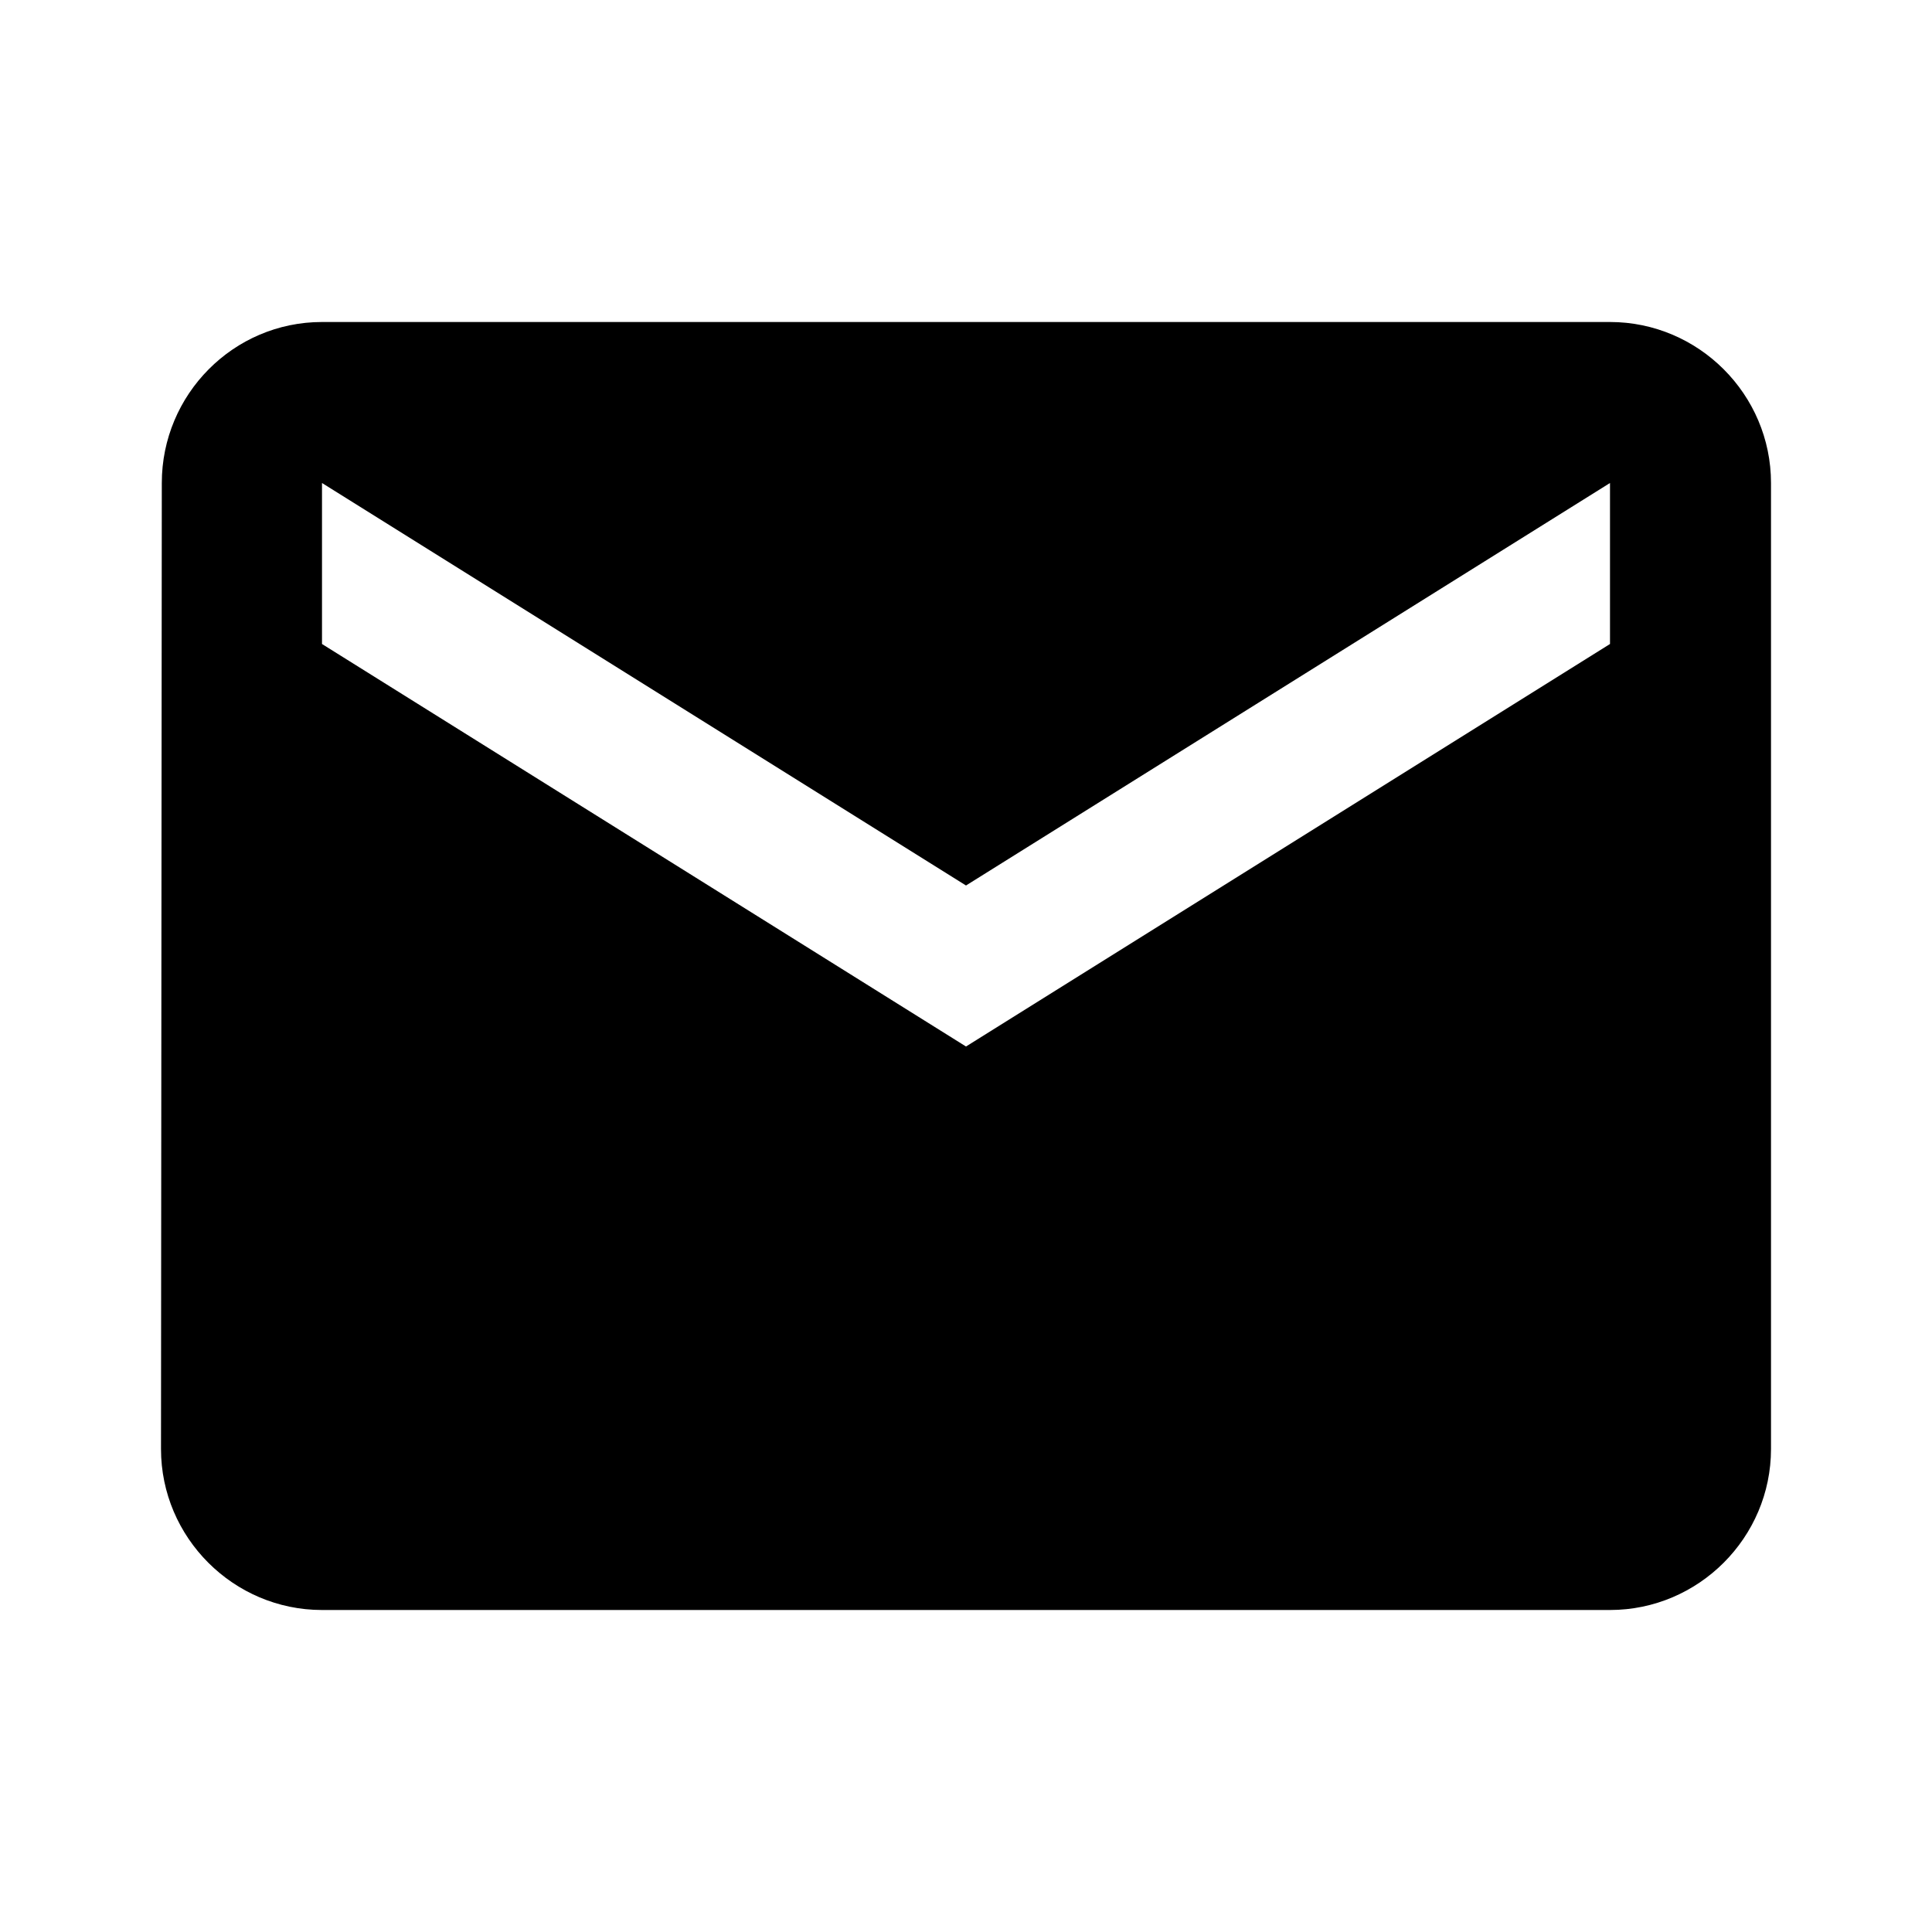
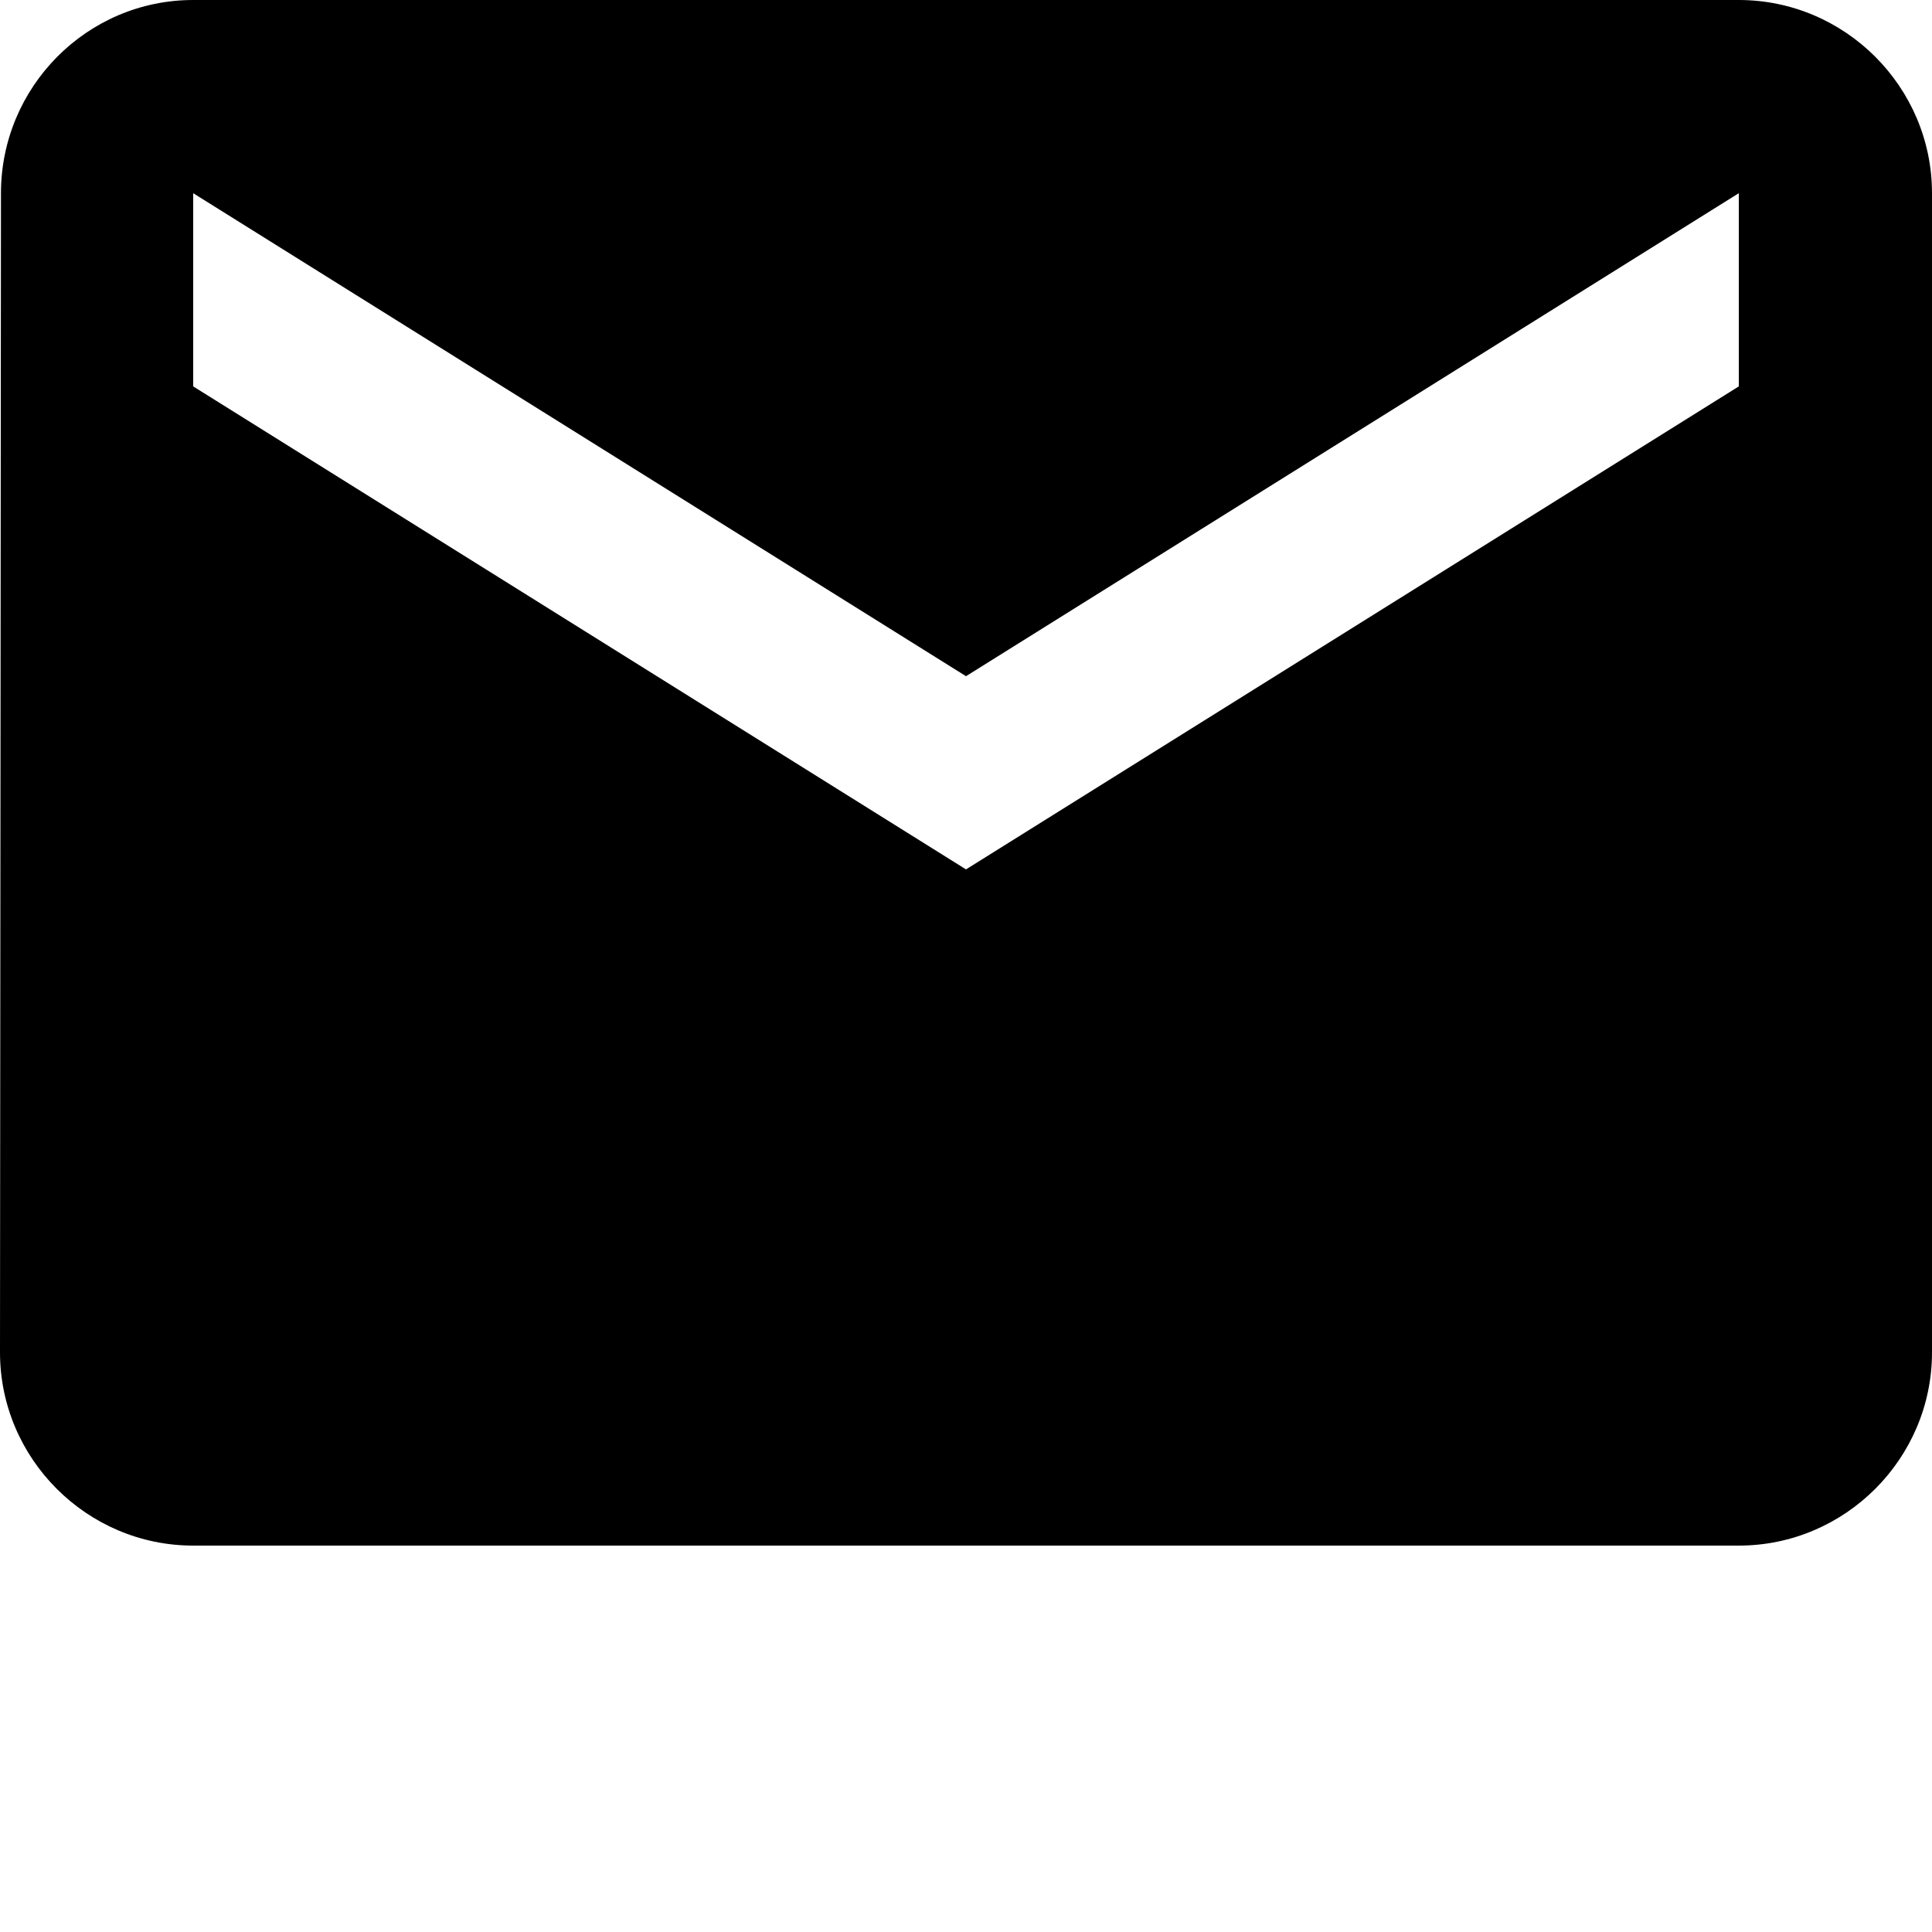
- <svg xmlns="http://www.w3.org/2000/svg" viewBox="0 0 24 24" fill="currentColor">
-   <path d="M20 4H4c-1.1 0-1.99.9-1.99 2L2 18c0 1.1.9 2 2 2h16c1.1 0 2-.9 2-2V6c0-1.1-.9-2-2-2zm0 4l-8 5-8-5V6l8 5 8-5v2z" />
+ <svg xmlns="http://www.w3.org/2000/svg" width="32" height="32" viewBox="0 0 32 32" fill="currentColor">
+   <path d="M28.8 0H3.2C1.44 0 0.016 1.44 0.016 3.2L0 22.4C0 24.16 1.44 25.6 3.2 25.6H28.8C30.56 25.6 32 24.16 32 22.4V3.2C32 1.44 30.56 0 28.8 0ZM28.8 6.4L16 14.4L3.2 6.4V3.2L16 11.2L28.8 3.2V6.4Z" />
</svg>
